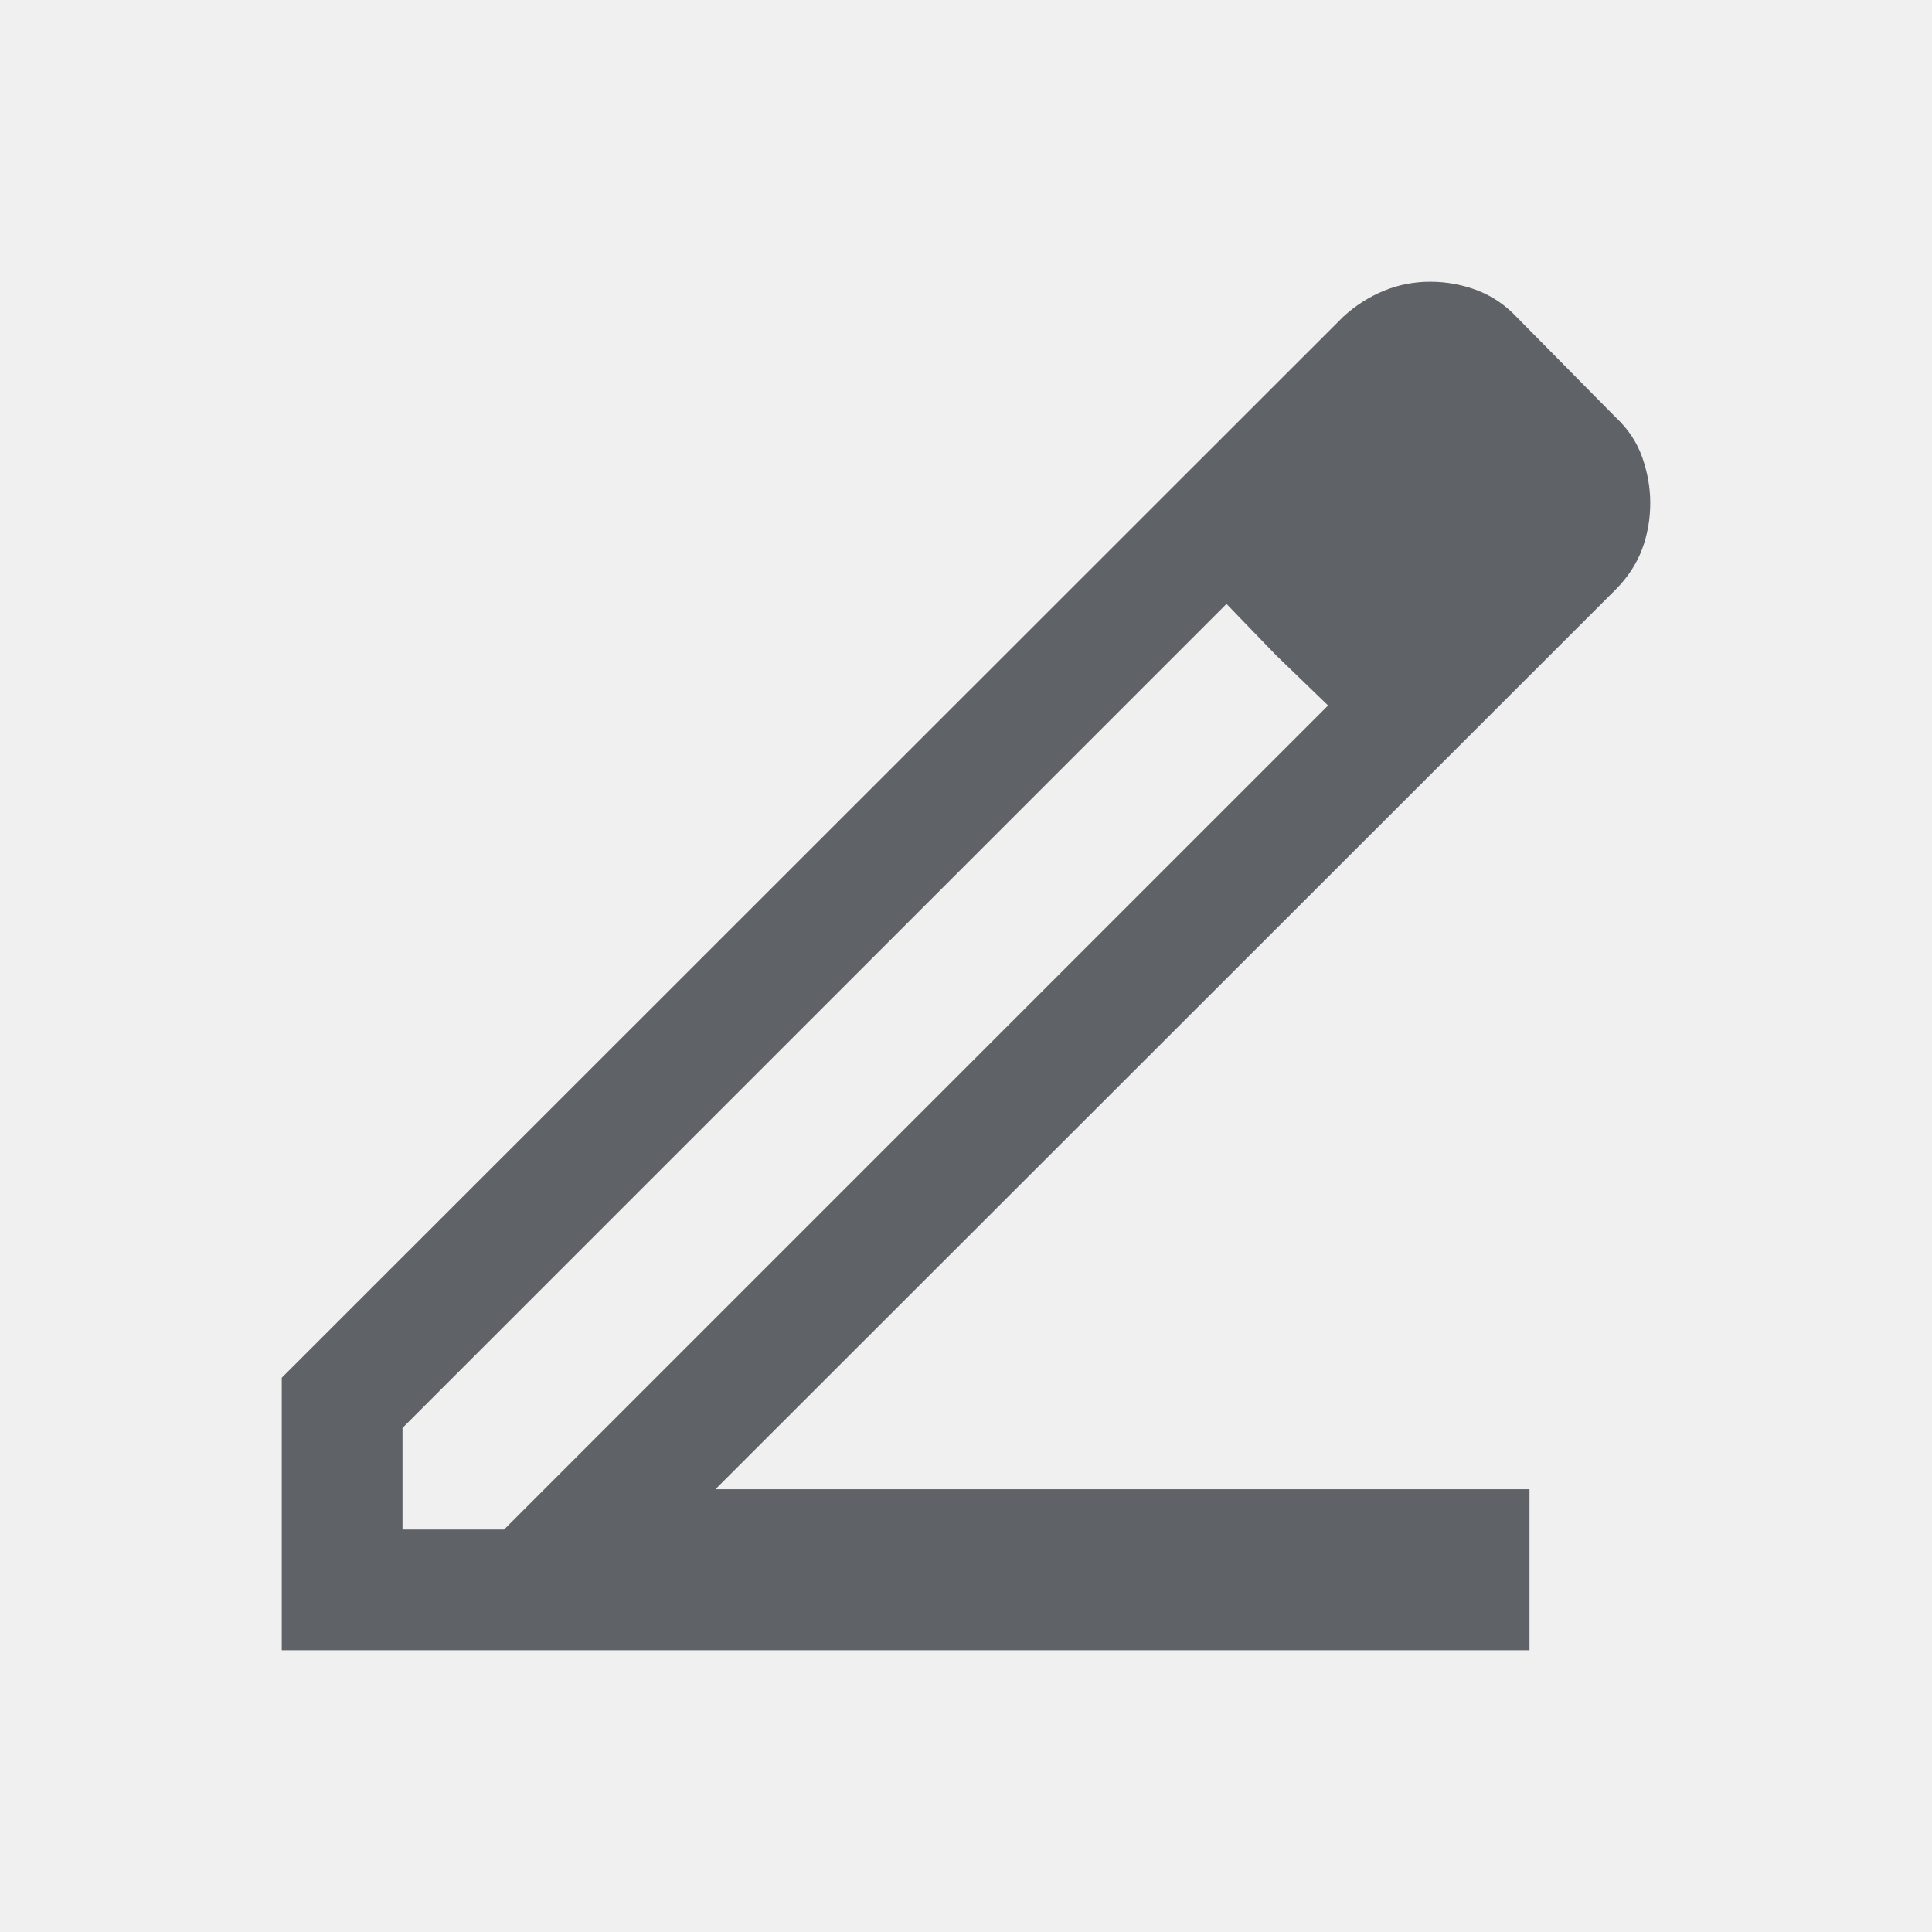
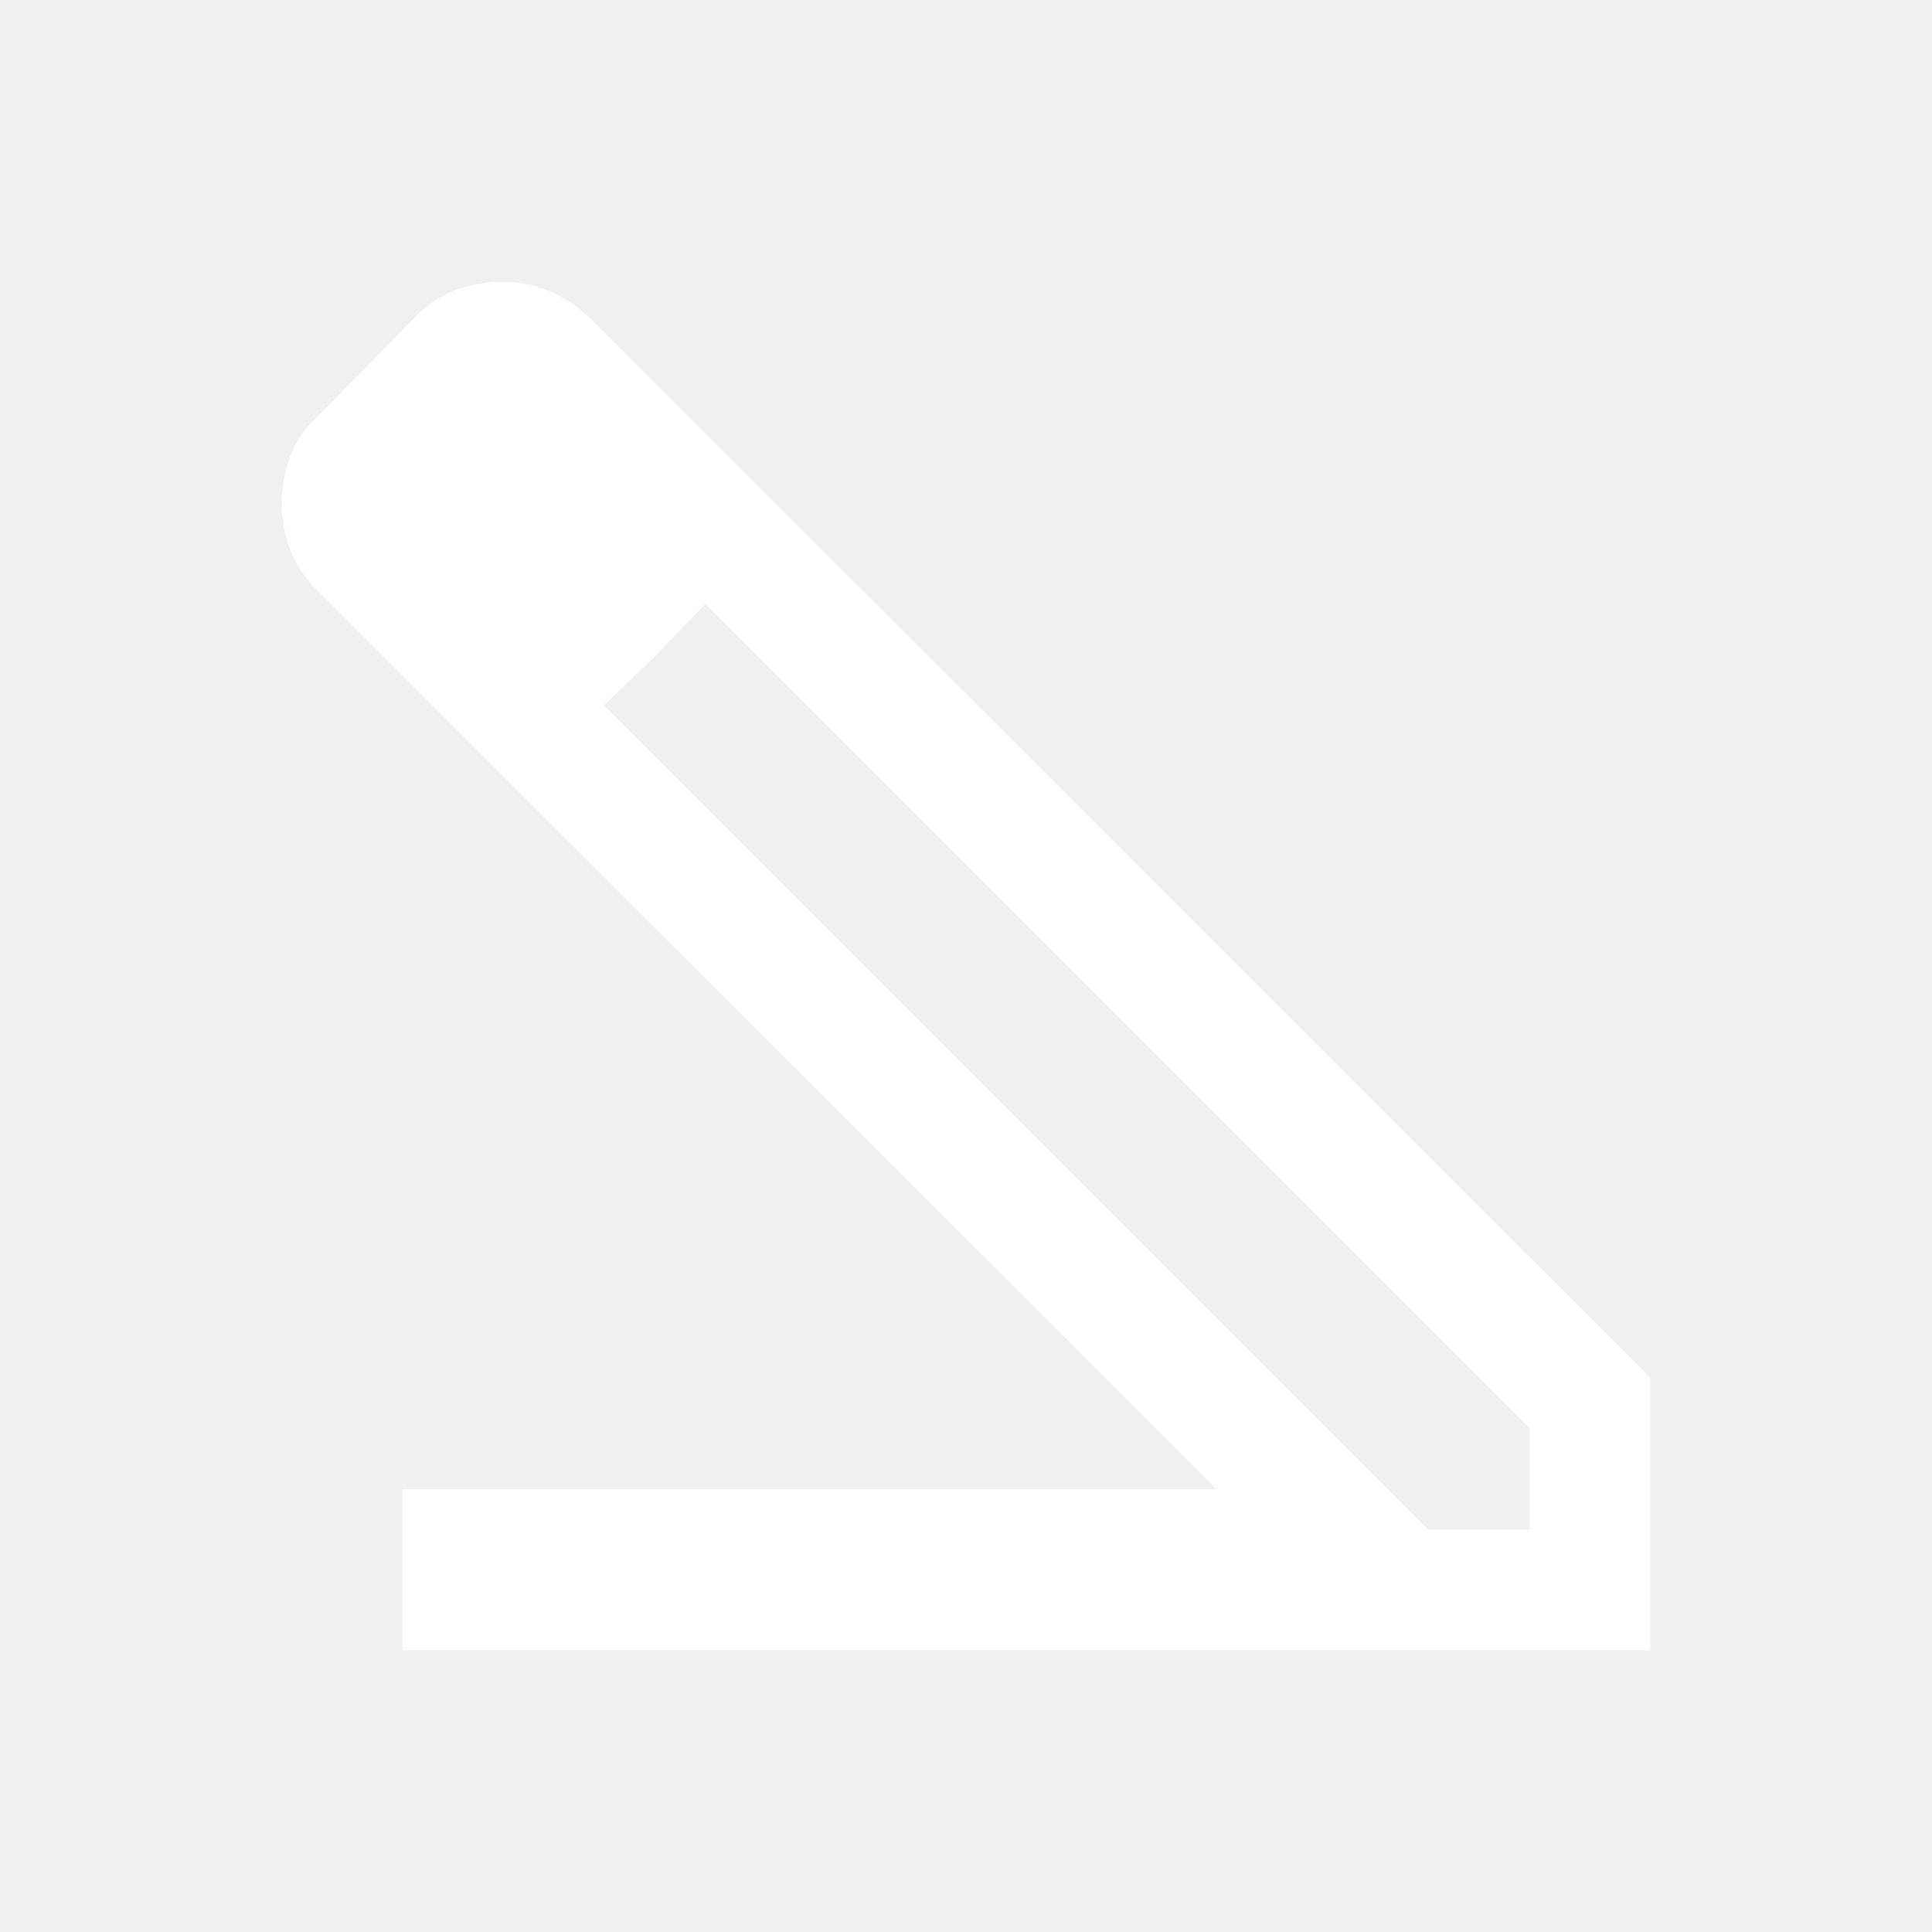
<svg xmlns="http://www.w3.org/2000/svg" width="24" height="24" viewBox="0 0 24 24" fill="none">
-   <path d="M17.767 3.5C17.967 3.5 18.161 3.535 18.349 3.606C18.537 3.678 18.703 3.791 18.848 3.946L20.069 5.183C20.224 5.327 20.335 5.494 20.401 5.683C20.467 5.871 20.5 6.06 20.5 6.248C20.5 6.449 20.466 6.642 20.398 6.824C20.329 7.007 20.219 7.174 20.069 7.325L8.887 18.5H19V20.5H3.5V17.115L16.69 3.931C16.842 3.793 17.009 3.687 17.191 3.612C17.374 3.537 17.566 3.5 17.767 3.5ZM5 17.738V19H6.262L16.498 8.764L15.856 8.144L15.236 7.502L5 17.738Z" fill="#5F6368" />
+   <path d="M6.233 3.5C6.033 3.5 5.839 3.535 5.651 3.606C5.463 3.678 5.297 3.791 5.152 3.946L3.931 5.183C3.776 5.327 3.665 5.494 3.599 5.683C3.533 5.871 3.5 6.06 3.5 6.248C3.5 6.449 3.534 6.642 3.603 6.824C3.671 7.007 3.781 7.174 3.931 7.325L15.113 18.5H5V20.5H20.5V17.115L7.31 3.931C7.158 3.793 6.991 3.687 6.809 3.612C6.626 3.537 6.434 3.5 6.233 3.5ZM19 17.738V19H17.738L7.502 8.764L8.144 8.144L8.764 7.502L19 17.738Z" fill="white" />
</svg>
